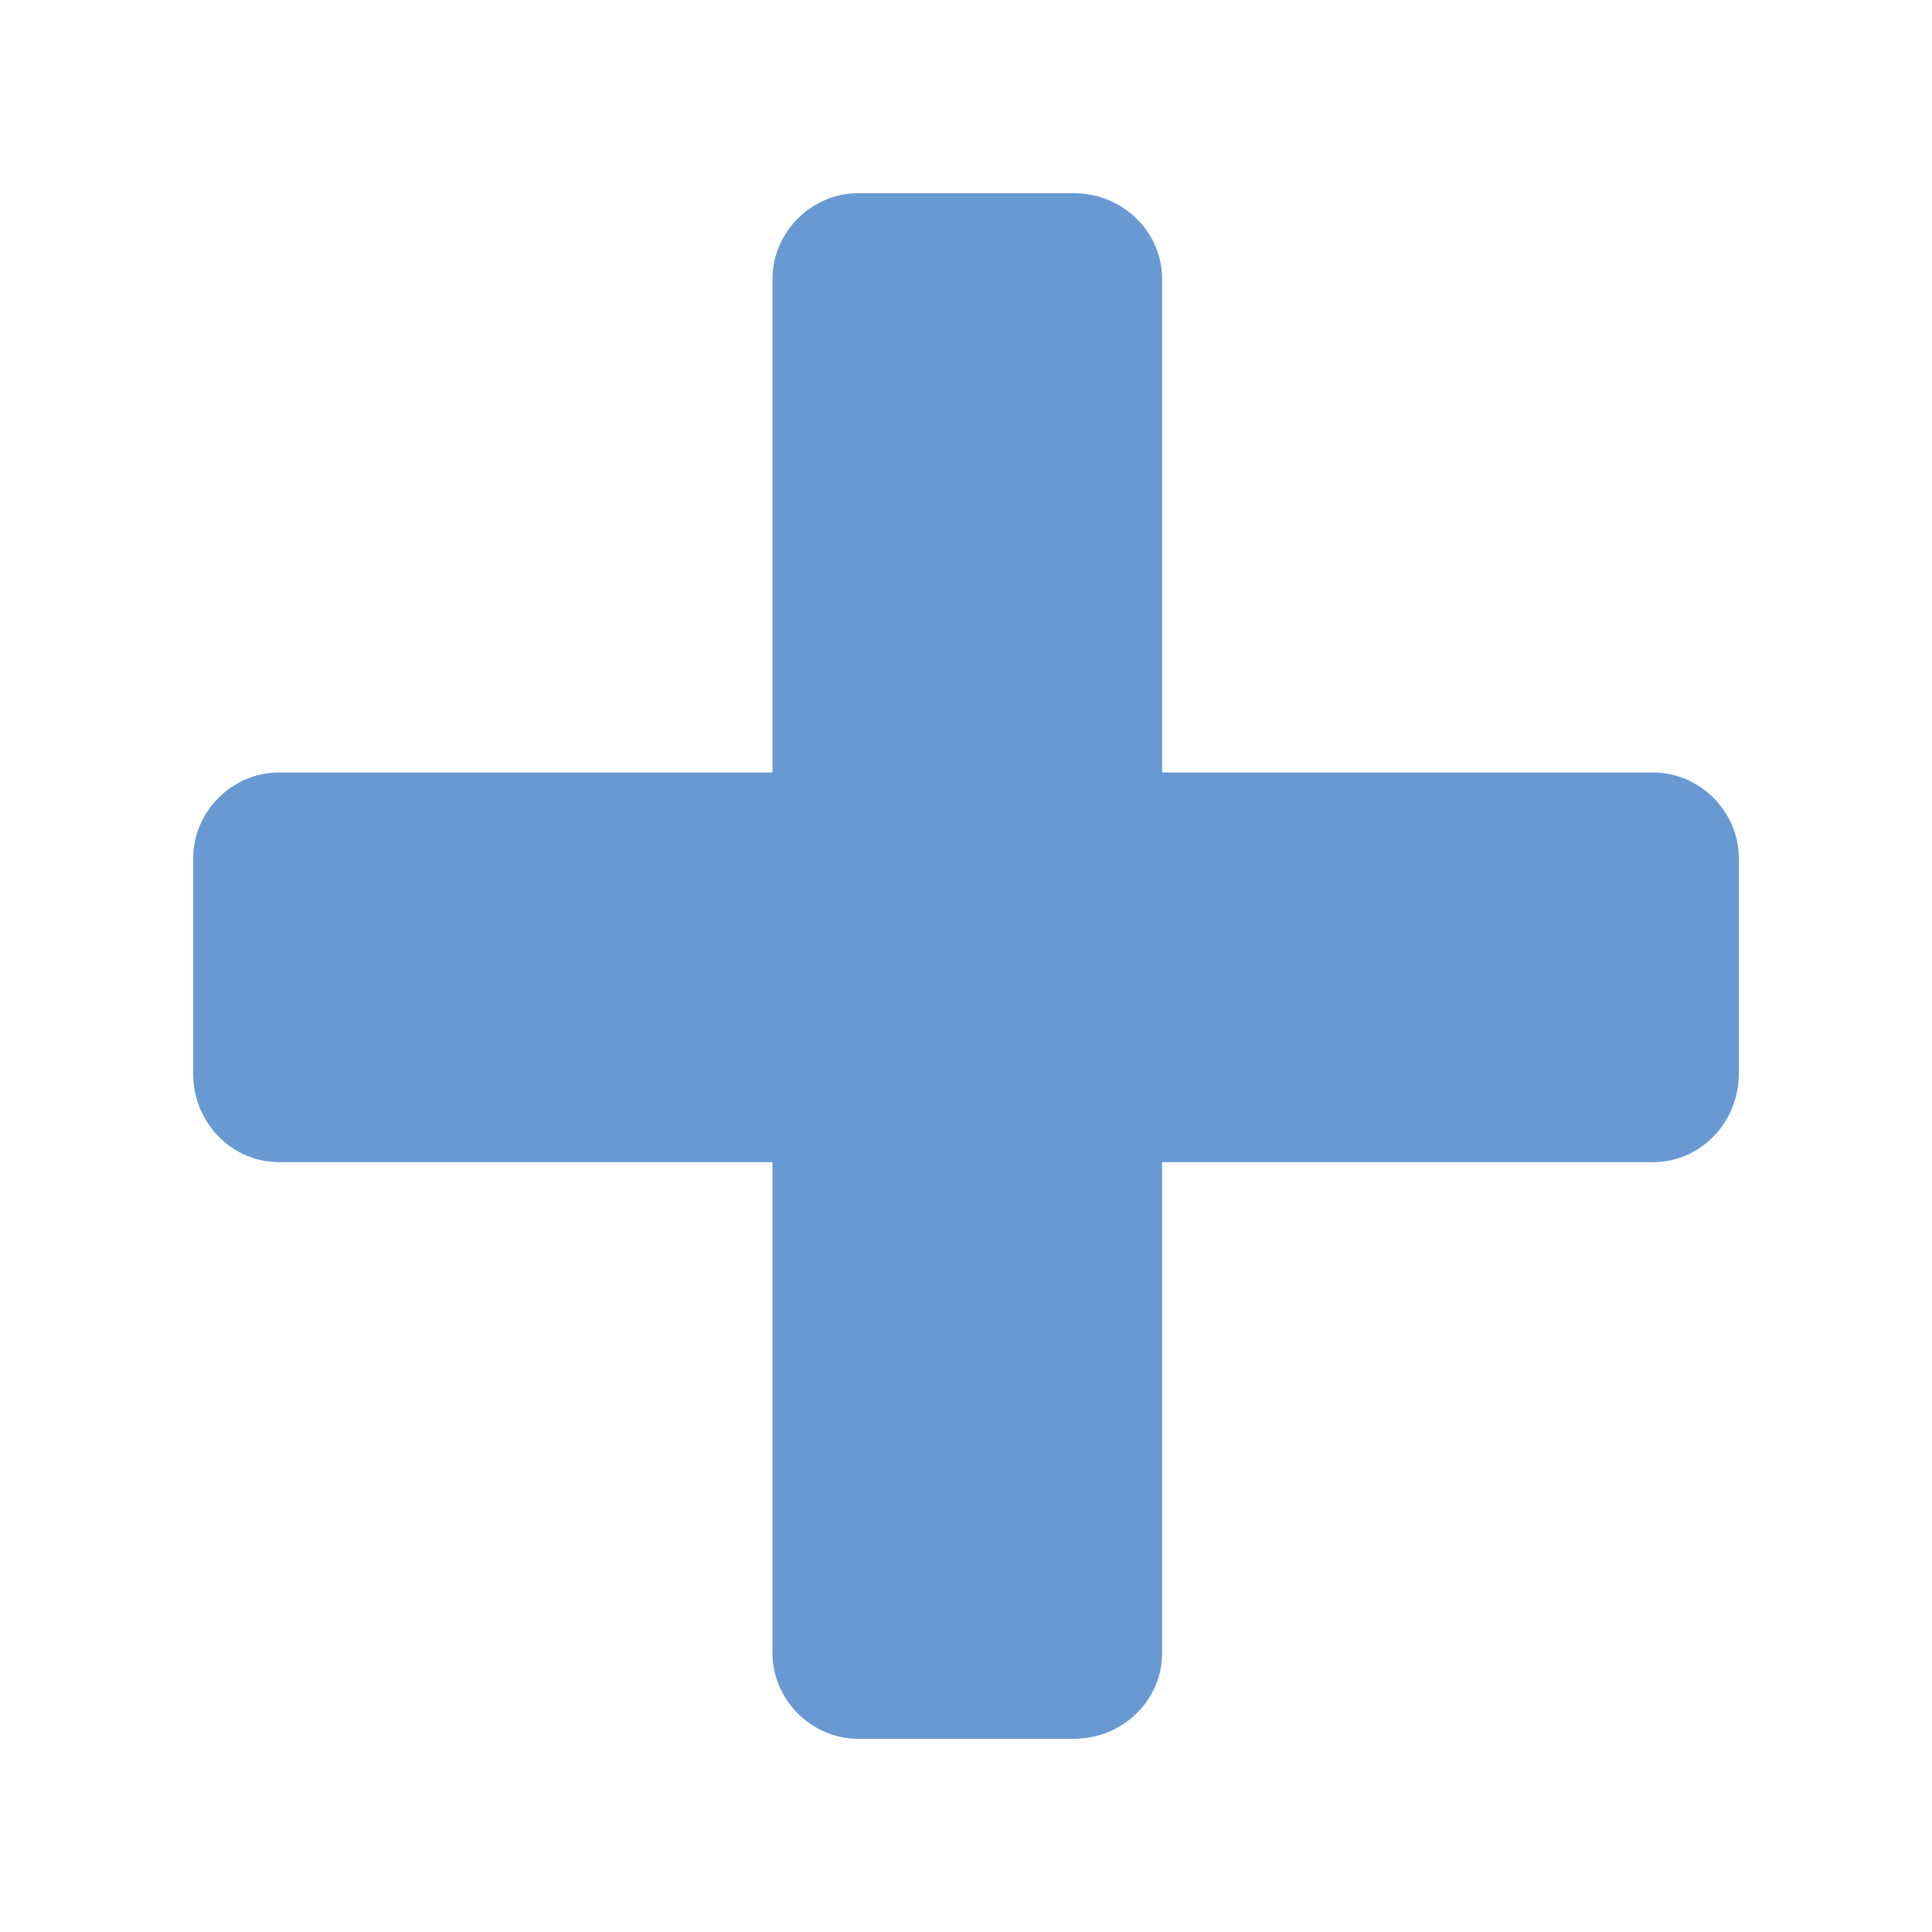
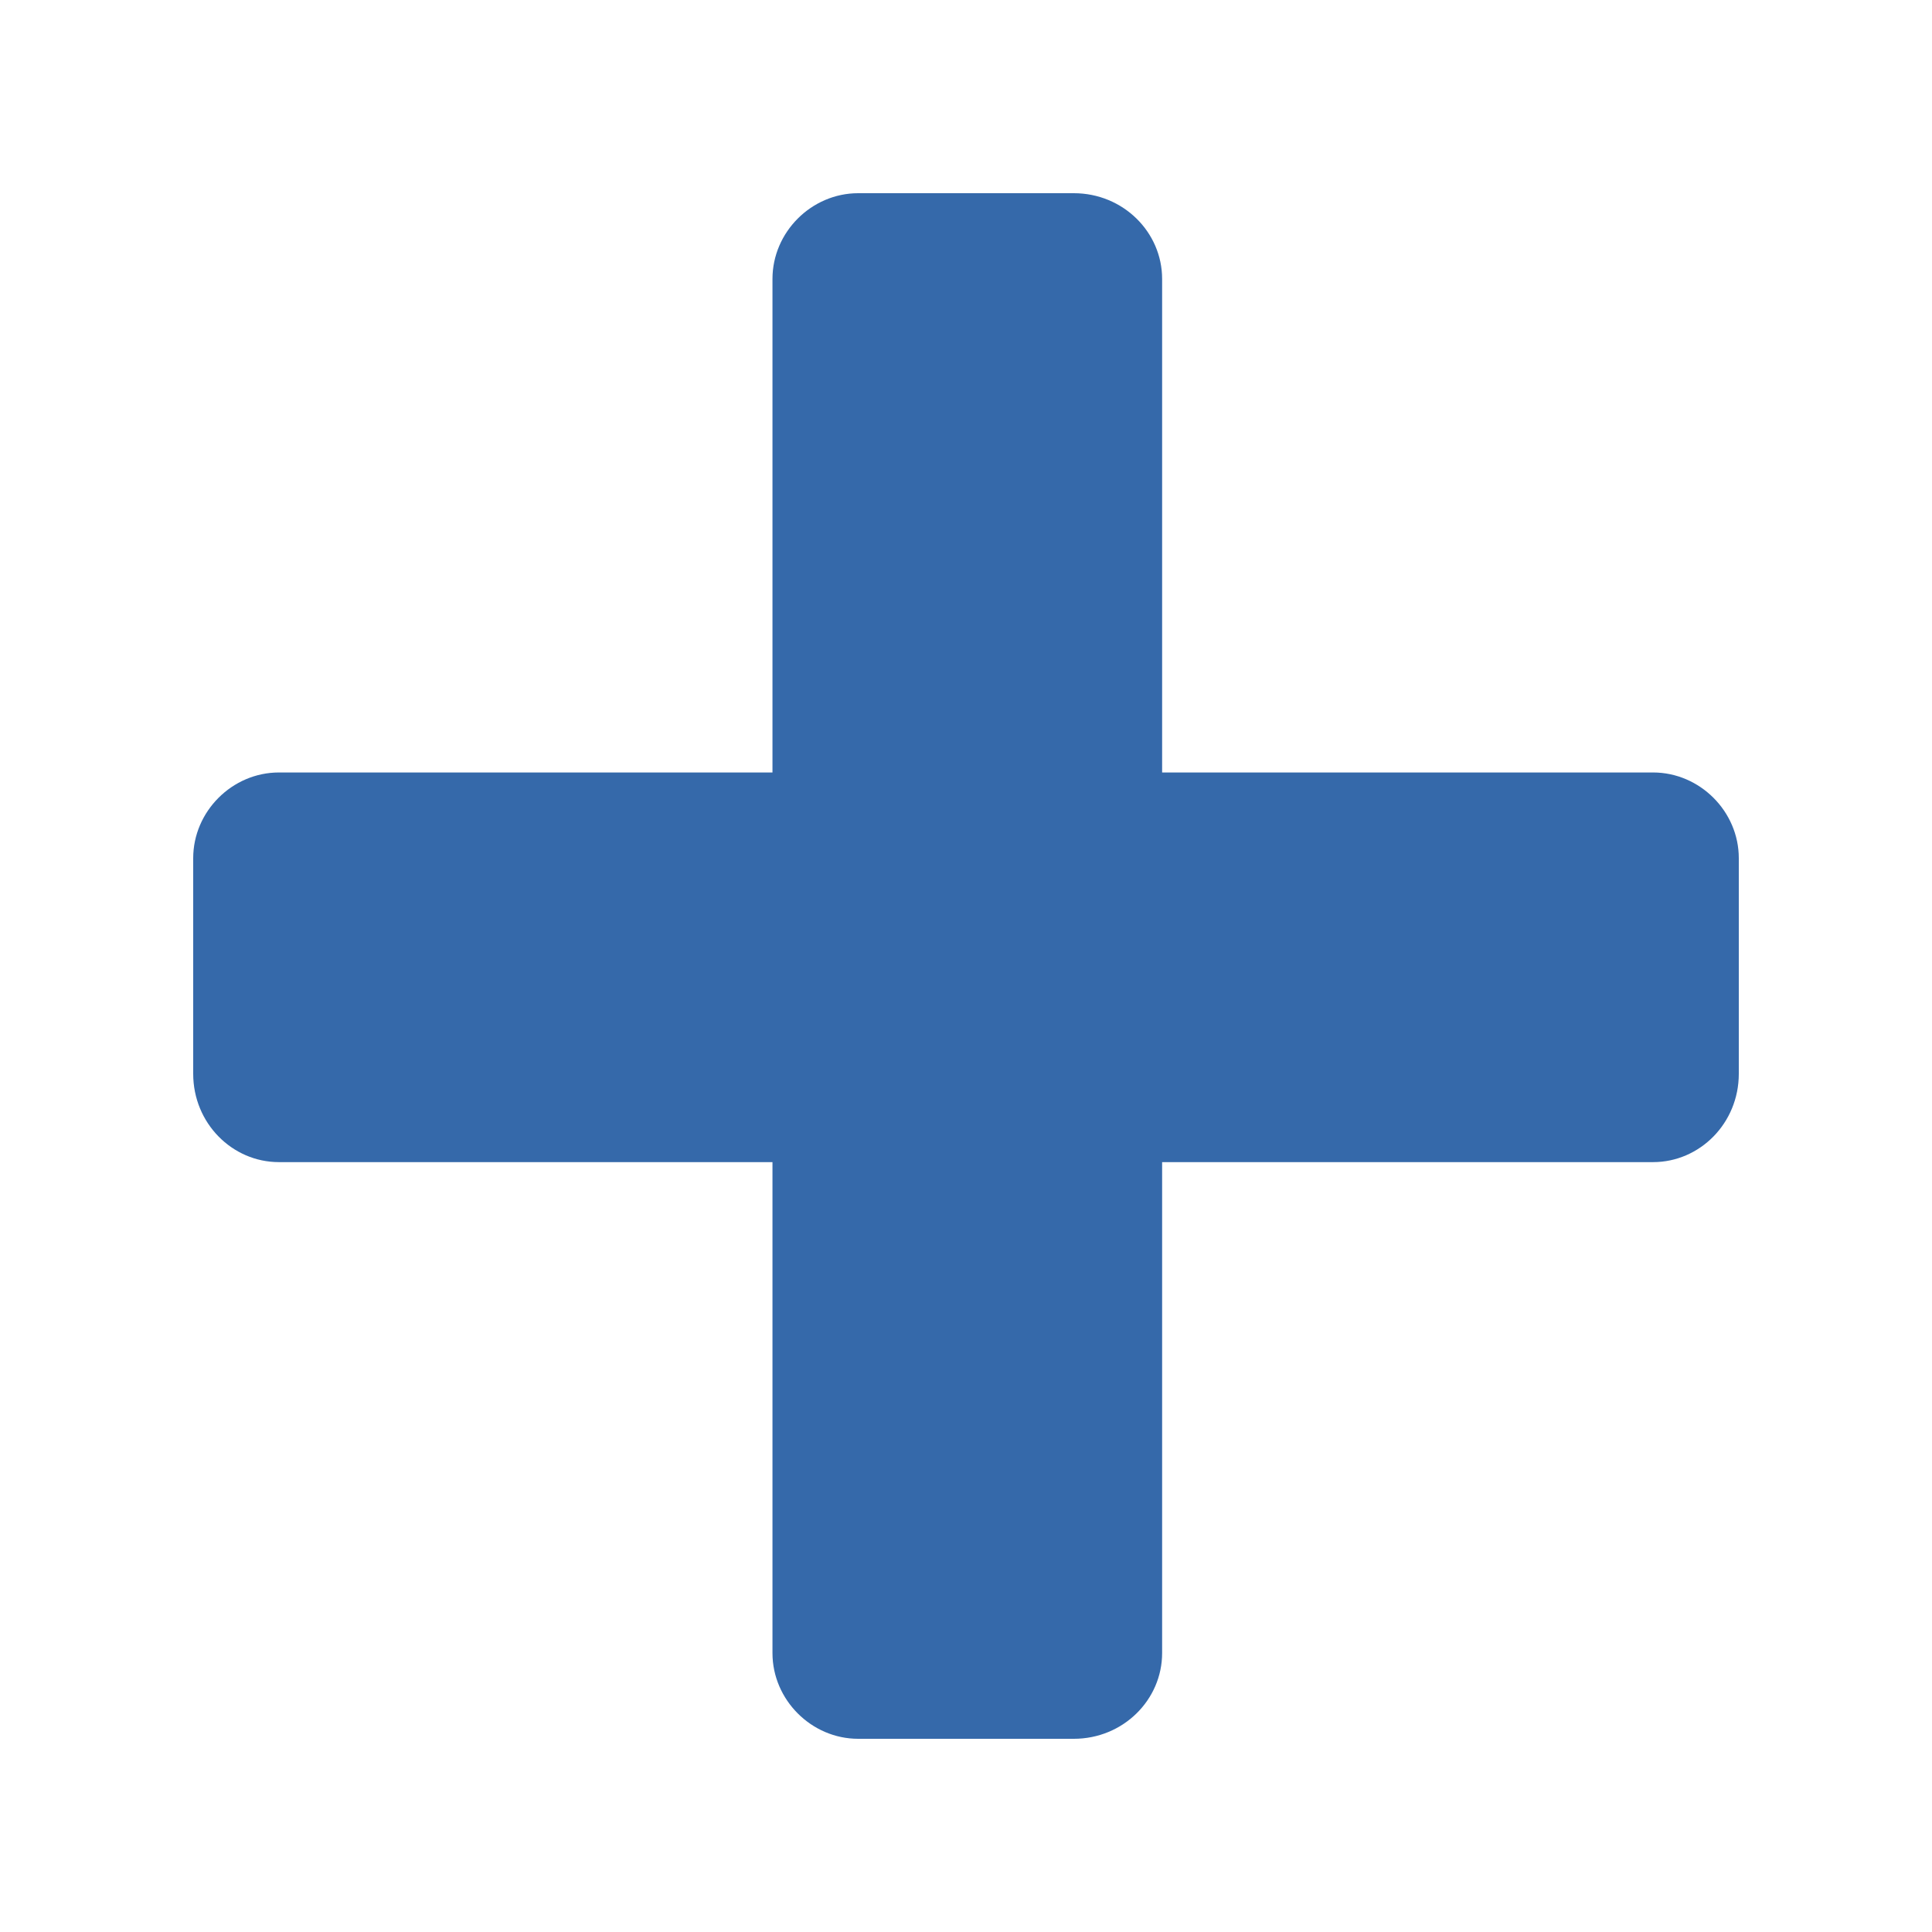
<svg xmlns="http://www.w3.org/2000/svg" height="100" width="100" version="1.1" x="0px" y="0px" viewBox="0 0 90 90" style="fill:#000000" xml:space="preserve" id="svg26">
  <defs id="defs30">
    <clipPath clipPathUnits="userSpaceOnUse" id="clipPath852">
      <rect style="opacity:0;fill:#2653af;fill-opacity:1;stroke:none;stroke-width:1.8;stroke-miterlimit:4;stroke-dasharray:none;stroke-opacity:1" id="rect854" width="25.646" height="25.932" x="257.129" y="91.525" />
    </clipPath>
    <style type="text/css" id="style9">
   
    .fil0 {fill:#000000}
   
  </style>
    <style type="text/css" id="style2">
   
    .fil0 {fill:#000000}
   
  </style>
  </defs>
-   <g style="clip-rule:evenodd;fill:#6999d3;fill-opacity:1;fill-rule:evenodd;image-rendering:optimizeQuality;shape-rendering:geometricPrecision;text-rendering:geometricPrecision" id="g26" transform="matrix(0.1210084,0,0,0.1210084,9.000001,9.000001)">
-     <path class="fil0" d="m 256,0 h 83 c 19,0 34,15 34,33 v 190 h 189 c 18,0 33,15 33,33 v 83 c 0,19 -15,34 -33,34 H 373 v 189 c 0,18 -15,33 -34,33 h -83 c -18,0 -33,-15 -33,-33 V 373 H 33 C 15,373 0,358 0,339 V 256 C 0,238 15,223 33,223 H 223 V 33 C 223,15 238,0 256,0 Z" id="path13" style="fill:#6999d3;fill-opacity:1" />
+   <g style="clip-rule:evenodd;fill:#3569AA;fill-opacity:1;fill-rule:evenodd;image-rendering:optimizeQuality;shape-rendering:geometricPrecision;text-rendering:geometricPrecision" id="g26" transform="matrix(0.1210084,0,0,0.1210084,9.000001,9.000001)">
+     <path class="fil0" d="m 256,0 h 83 c 19,0 34,15 34,33 v 190 h 189 c 18,0 33,15 33,33 v 83 c 0,19 -15,34 -33,34 H 373 v 189 c 0,18 -15,33 -34,33 h -83 c -18,0 -33,-15 -33,-33 V 373 H 33 C 15,373 0,358 0,339 V 256 C 0,238 15,223 33,223 H 223 V 33 C 223,15 238,0 256,0 Z" id="path13" style="fill:#3569AA;fill-opacity:1" />
  </g>
</svg>
